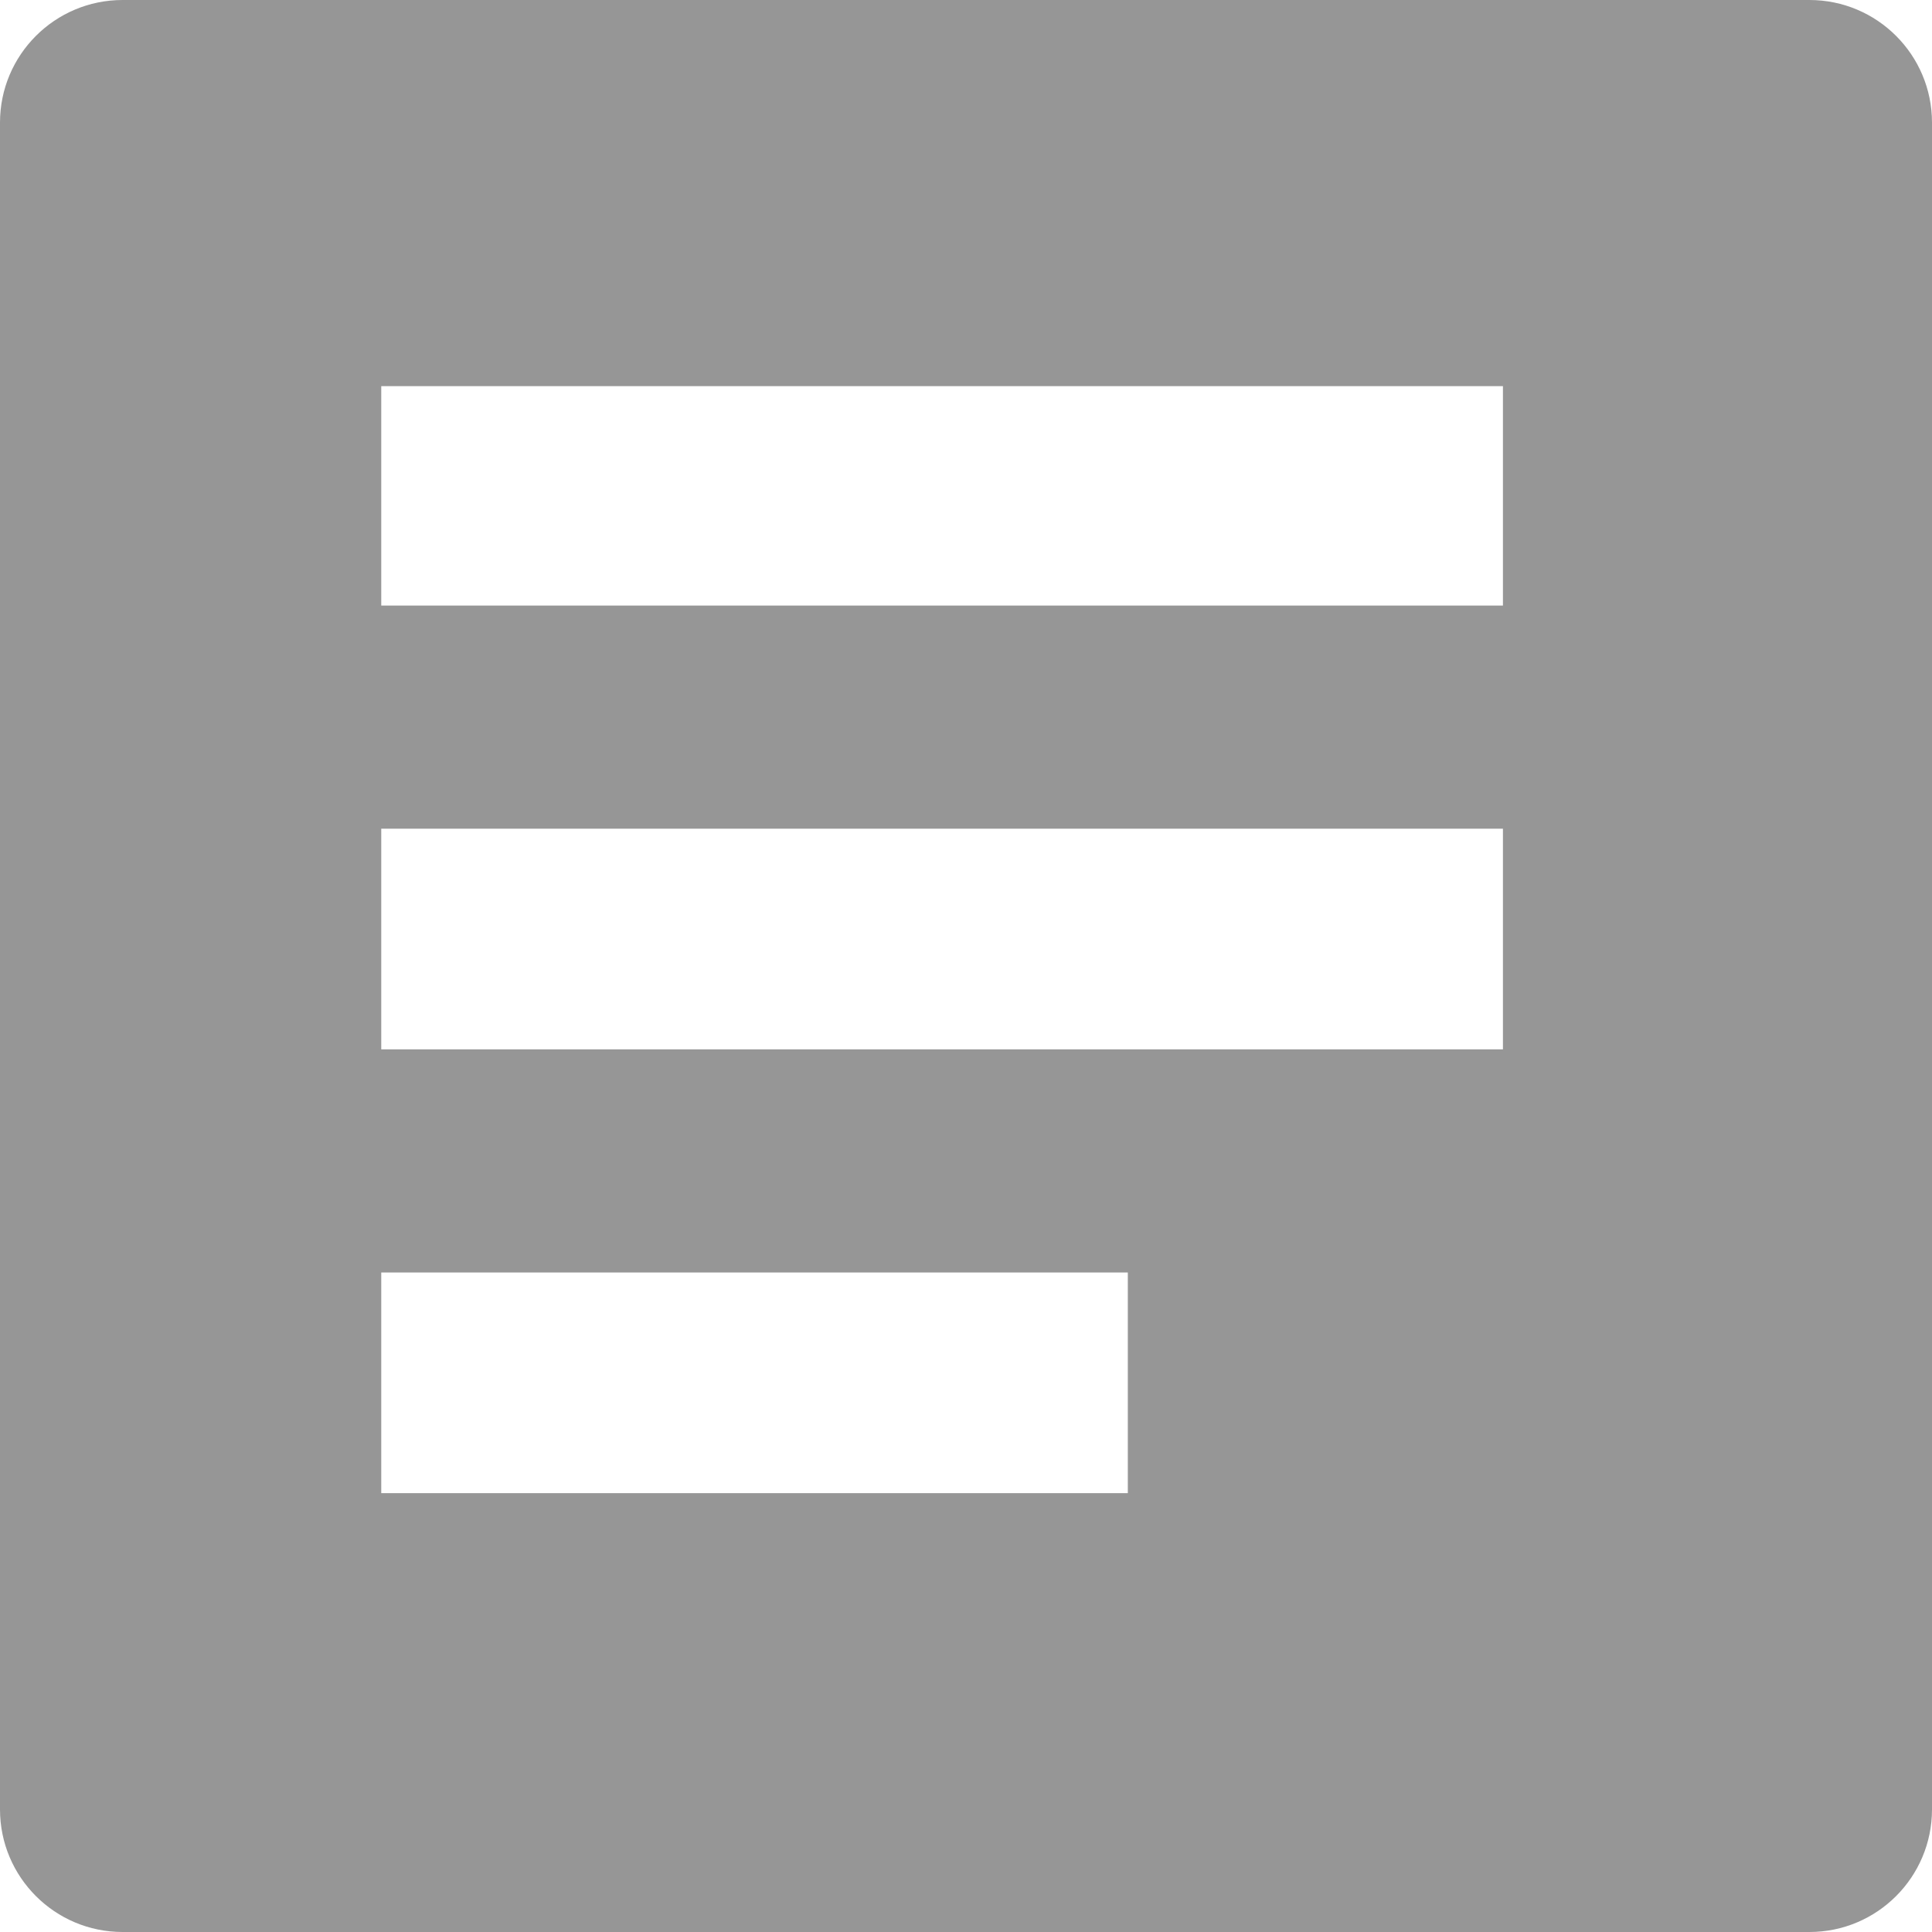
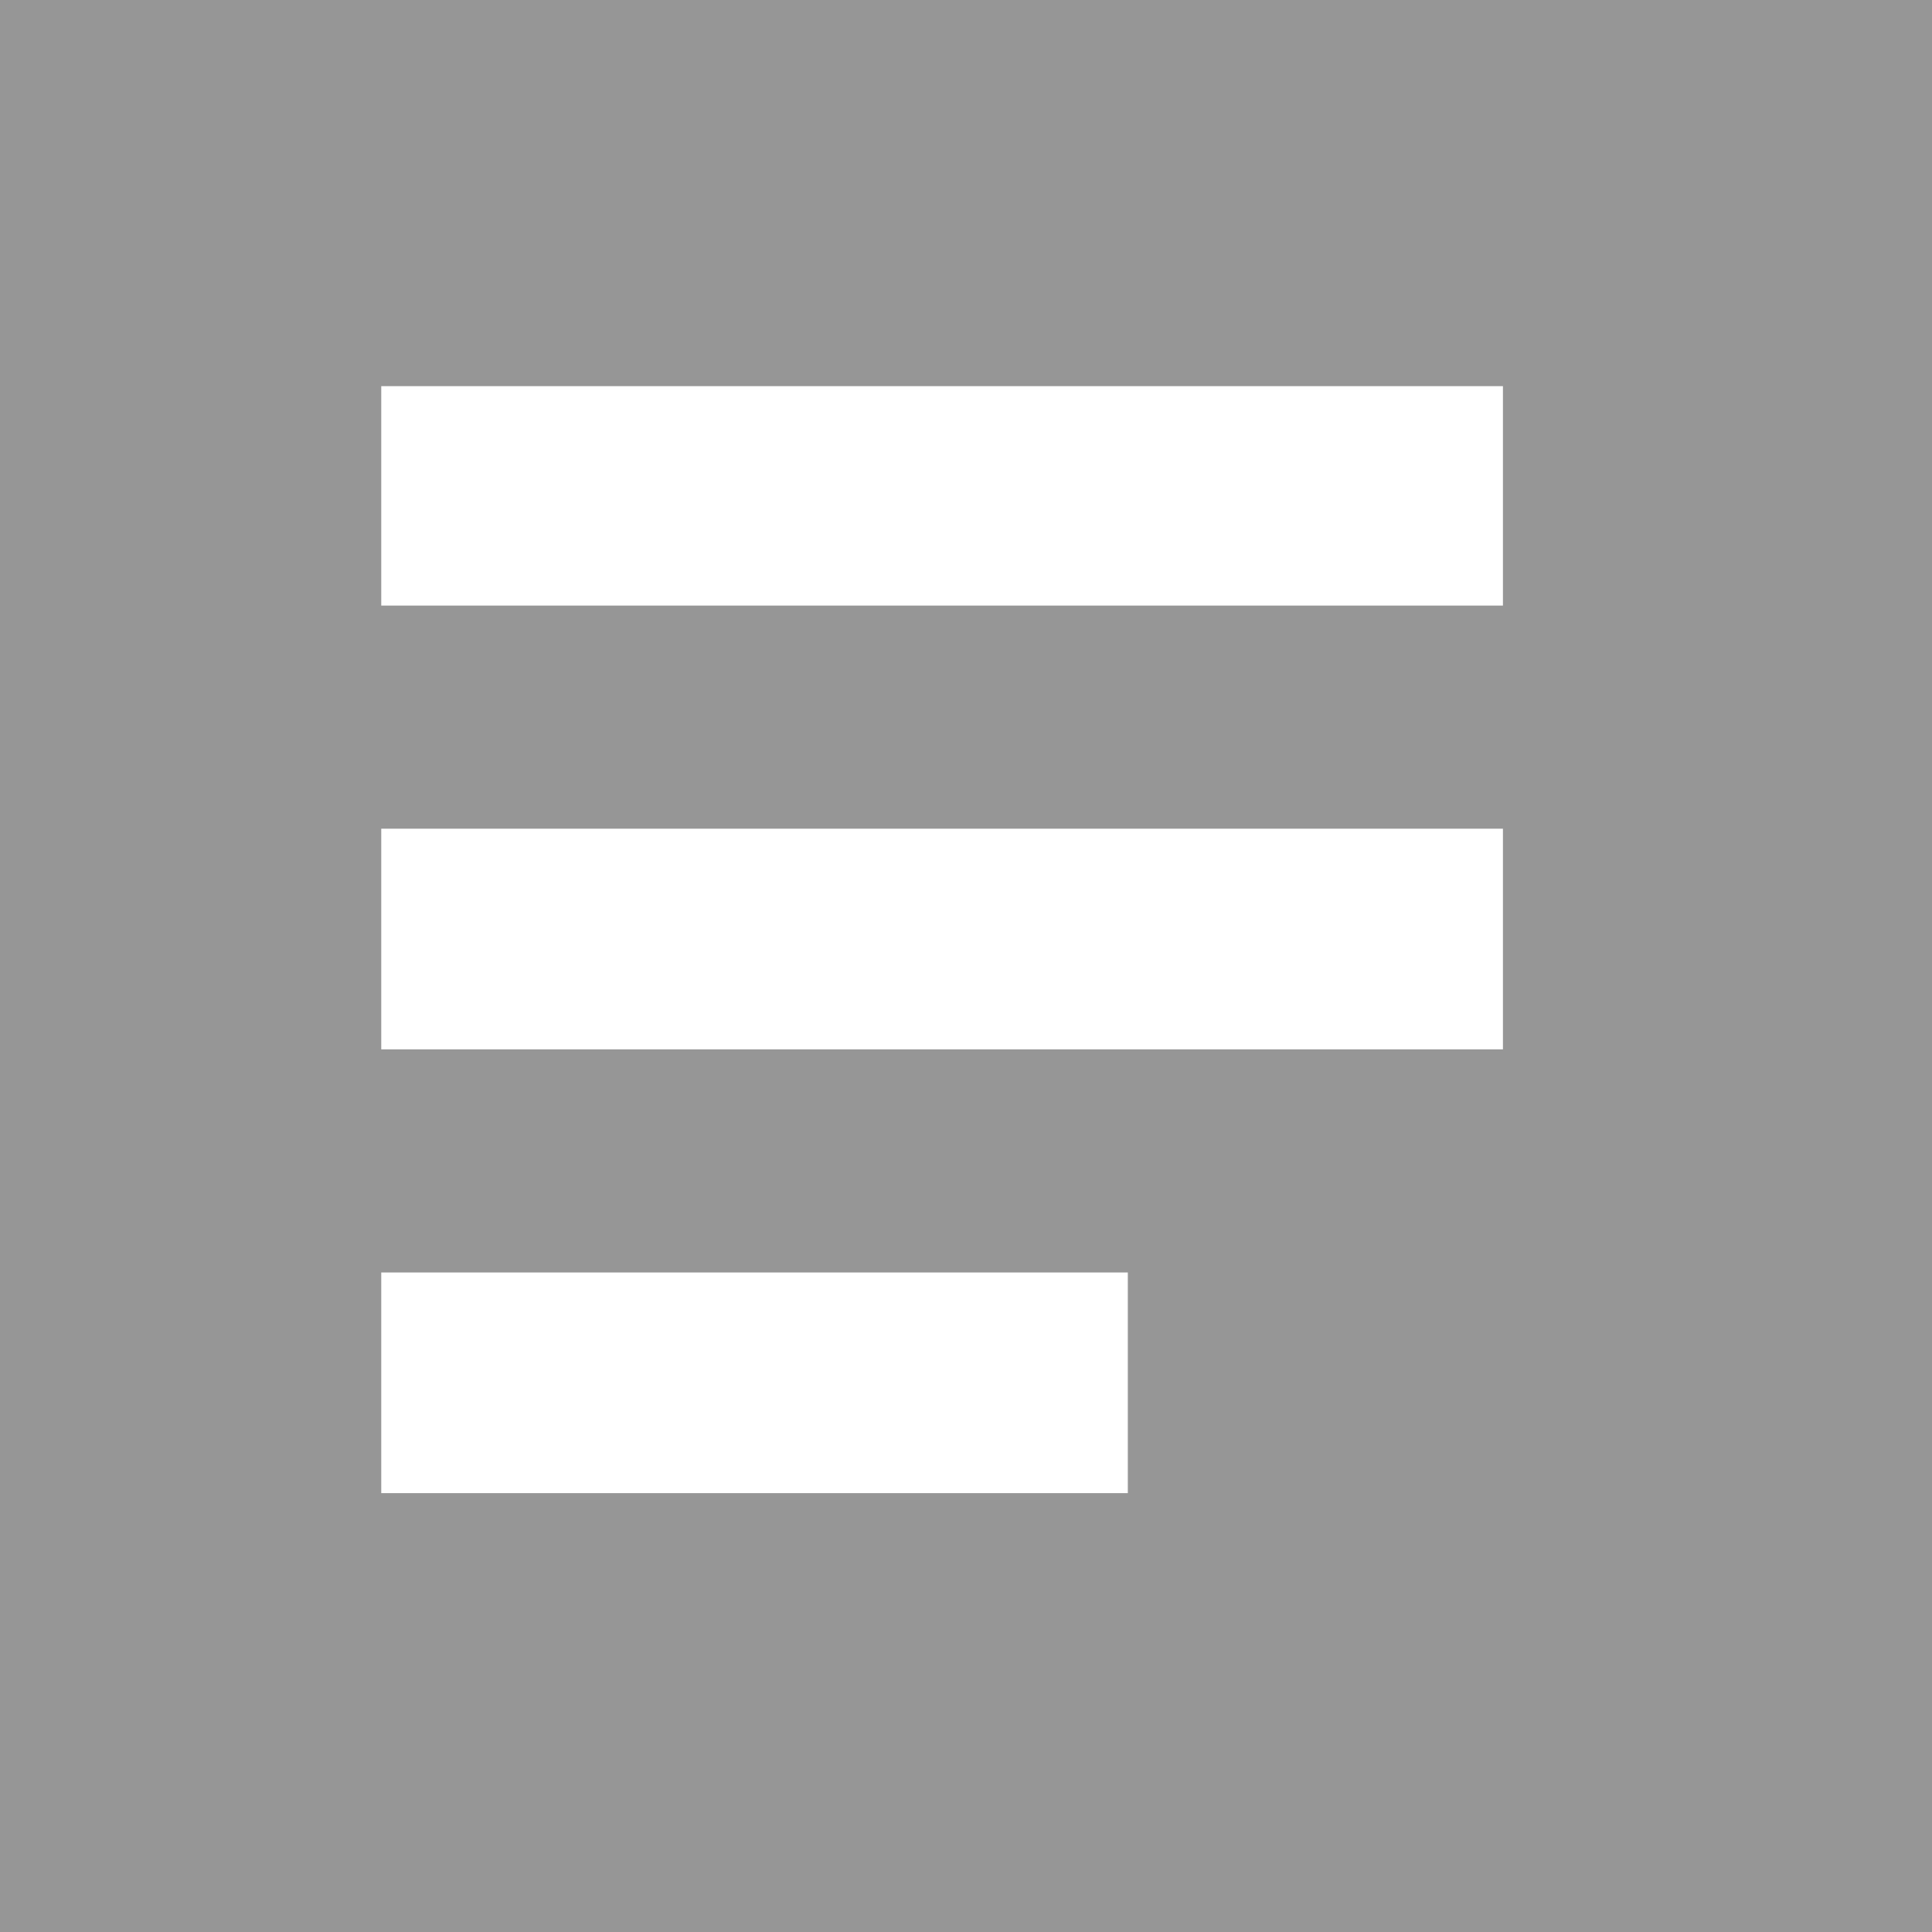
<svg xmlns="http://www.w3.org/2000/svg" viewBox="0 0 15.76 15.76">
-   <g id="Layer_2" data-name="Layer 2">
-     <g id="Layer_1-2" data-name="Layer 1">
-       <path d="M14.76,0H1A1,1,0,0,0,0,1V14.76a1,1,0,0,0,1,1H14.76a1,1,0,0,0,1-1V1A1,1,0,0,0,14.76,0ZM9.2,12.18H3.11V10.38H9.2Zm3.06-3.62H3.11V6.76h9.15Zm0-3.62H3.11V3.15h9.15Z" style="fill:#969696" />
-     </g>
-   </g>
+   <path fill="#969696" d="M0 0v15.76h15.76V0zm9.2 12.18H3.11v-1.8H9.2zm3.06-3.62H3.11v-1.8h9.15zm0-3.62H3.11V3.15h9.15z" data-name="Layer 1" />
</svg>
